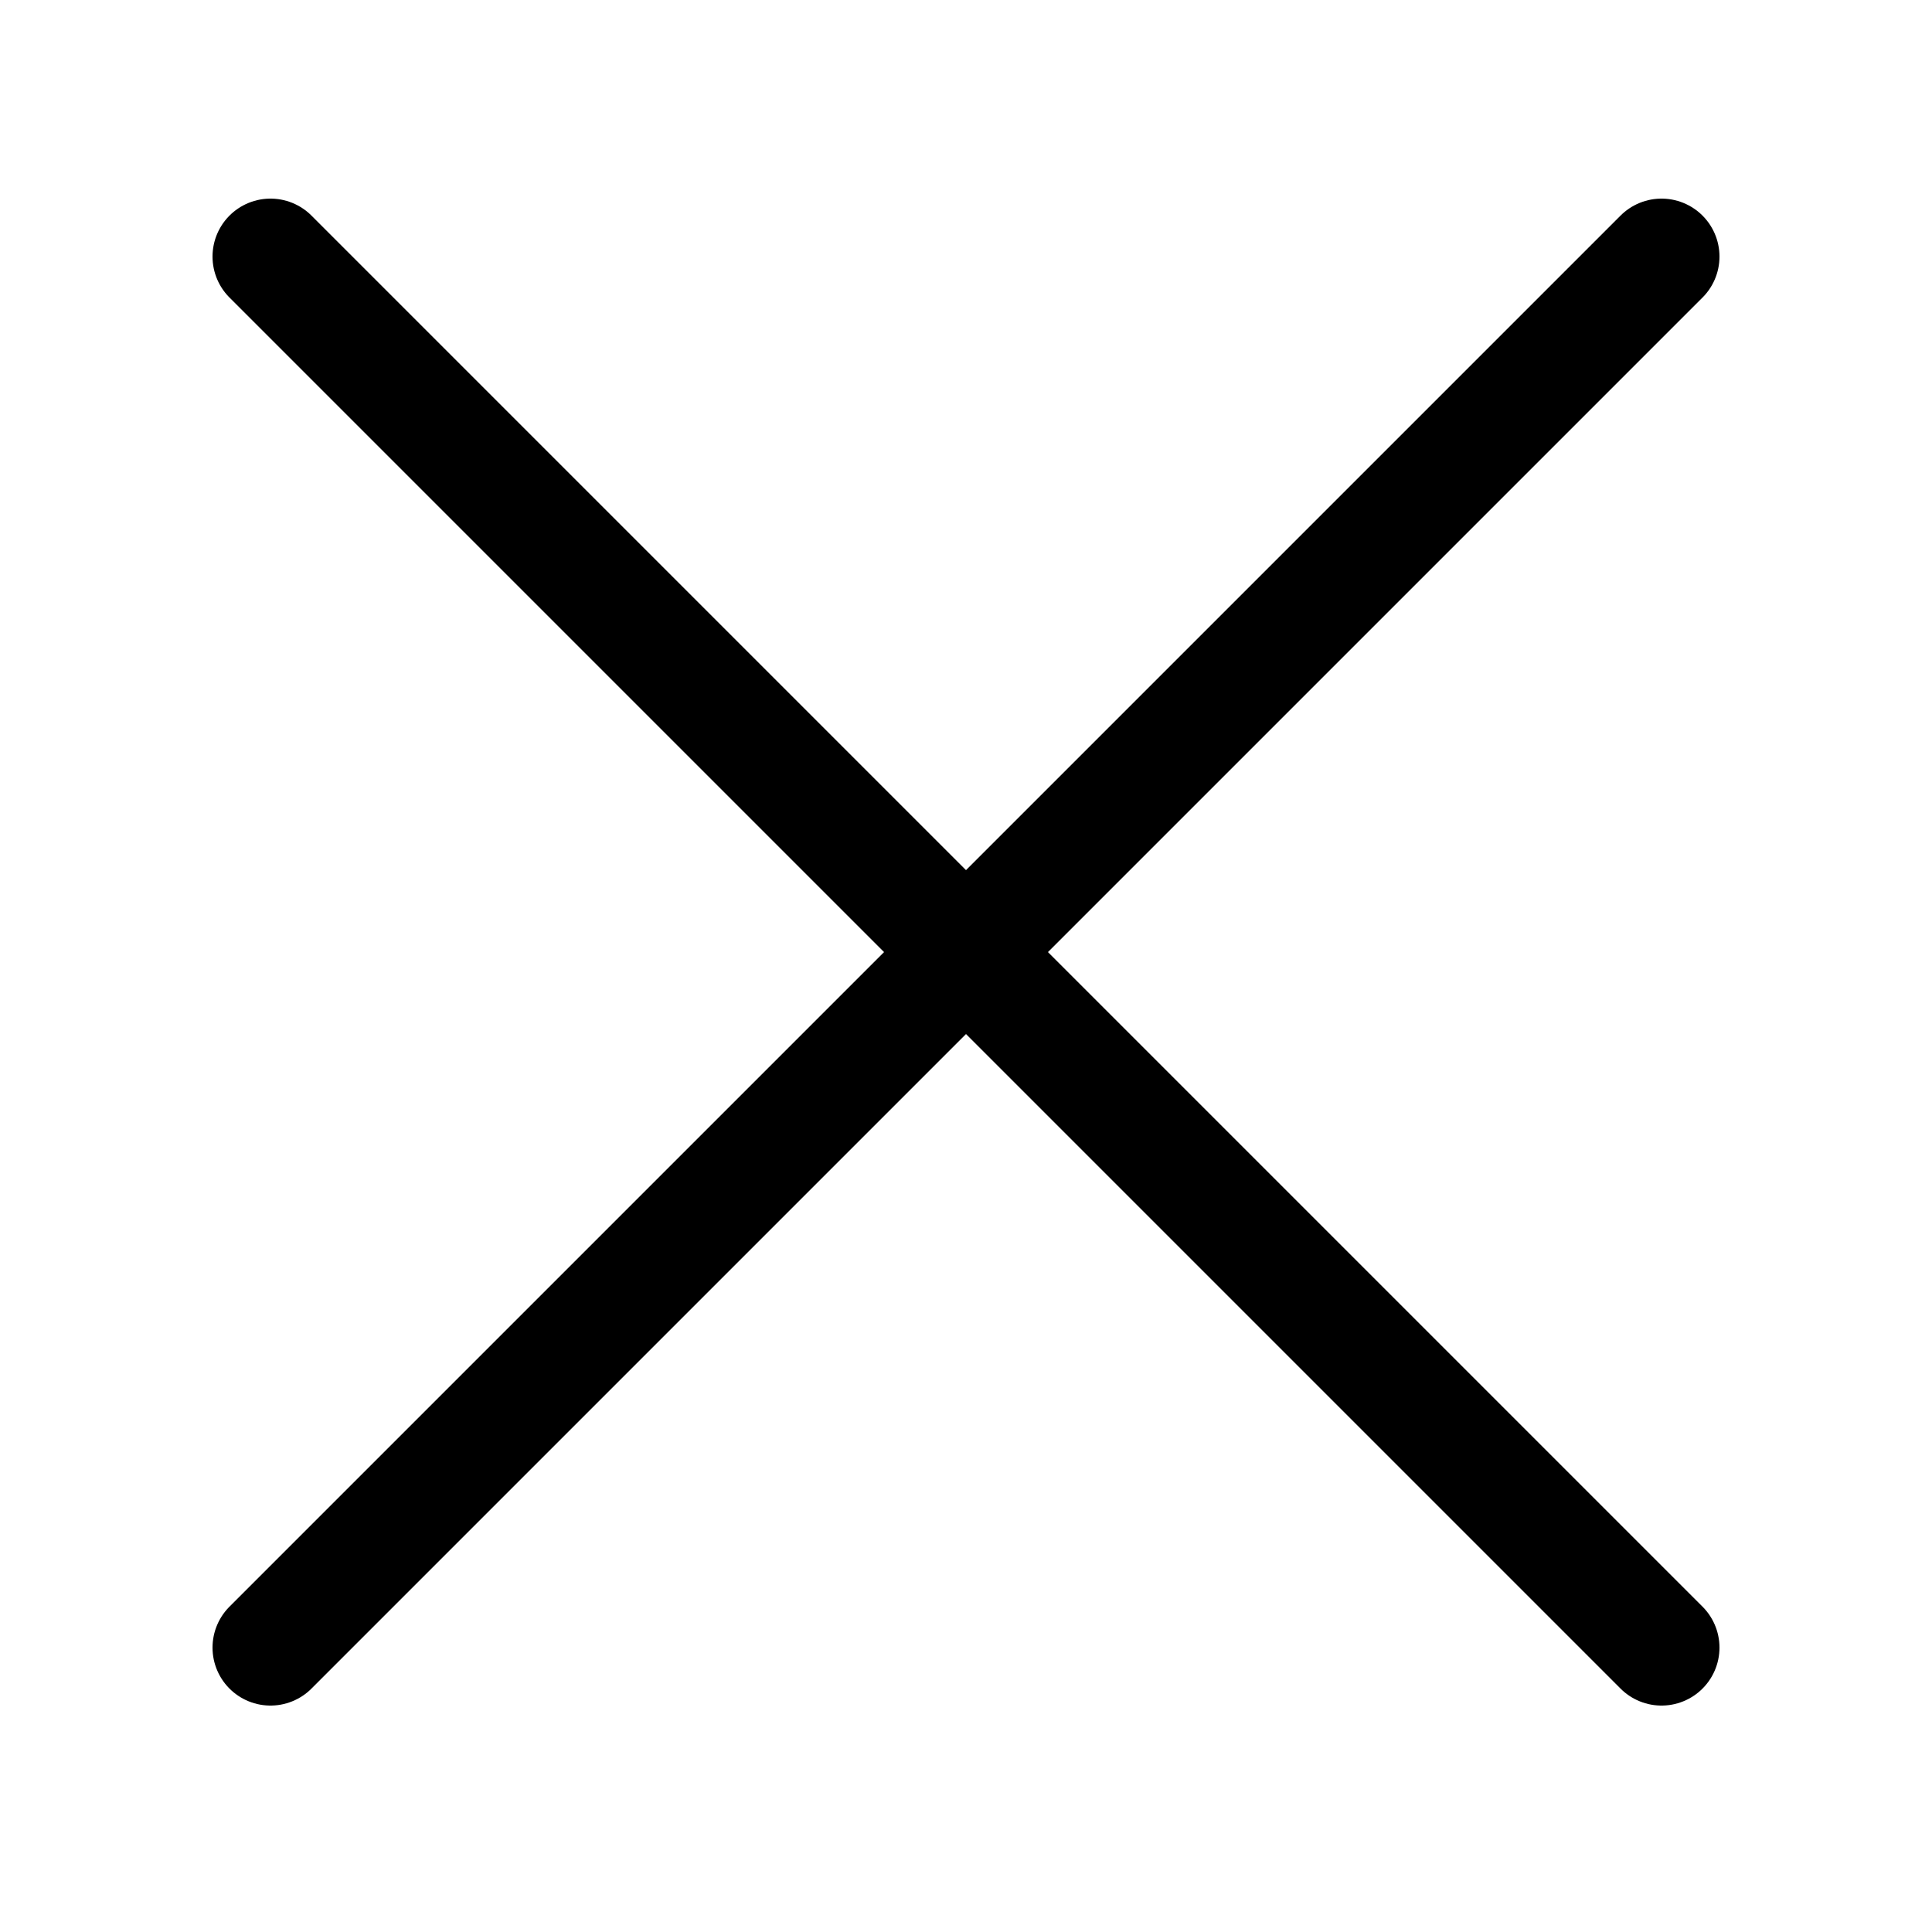
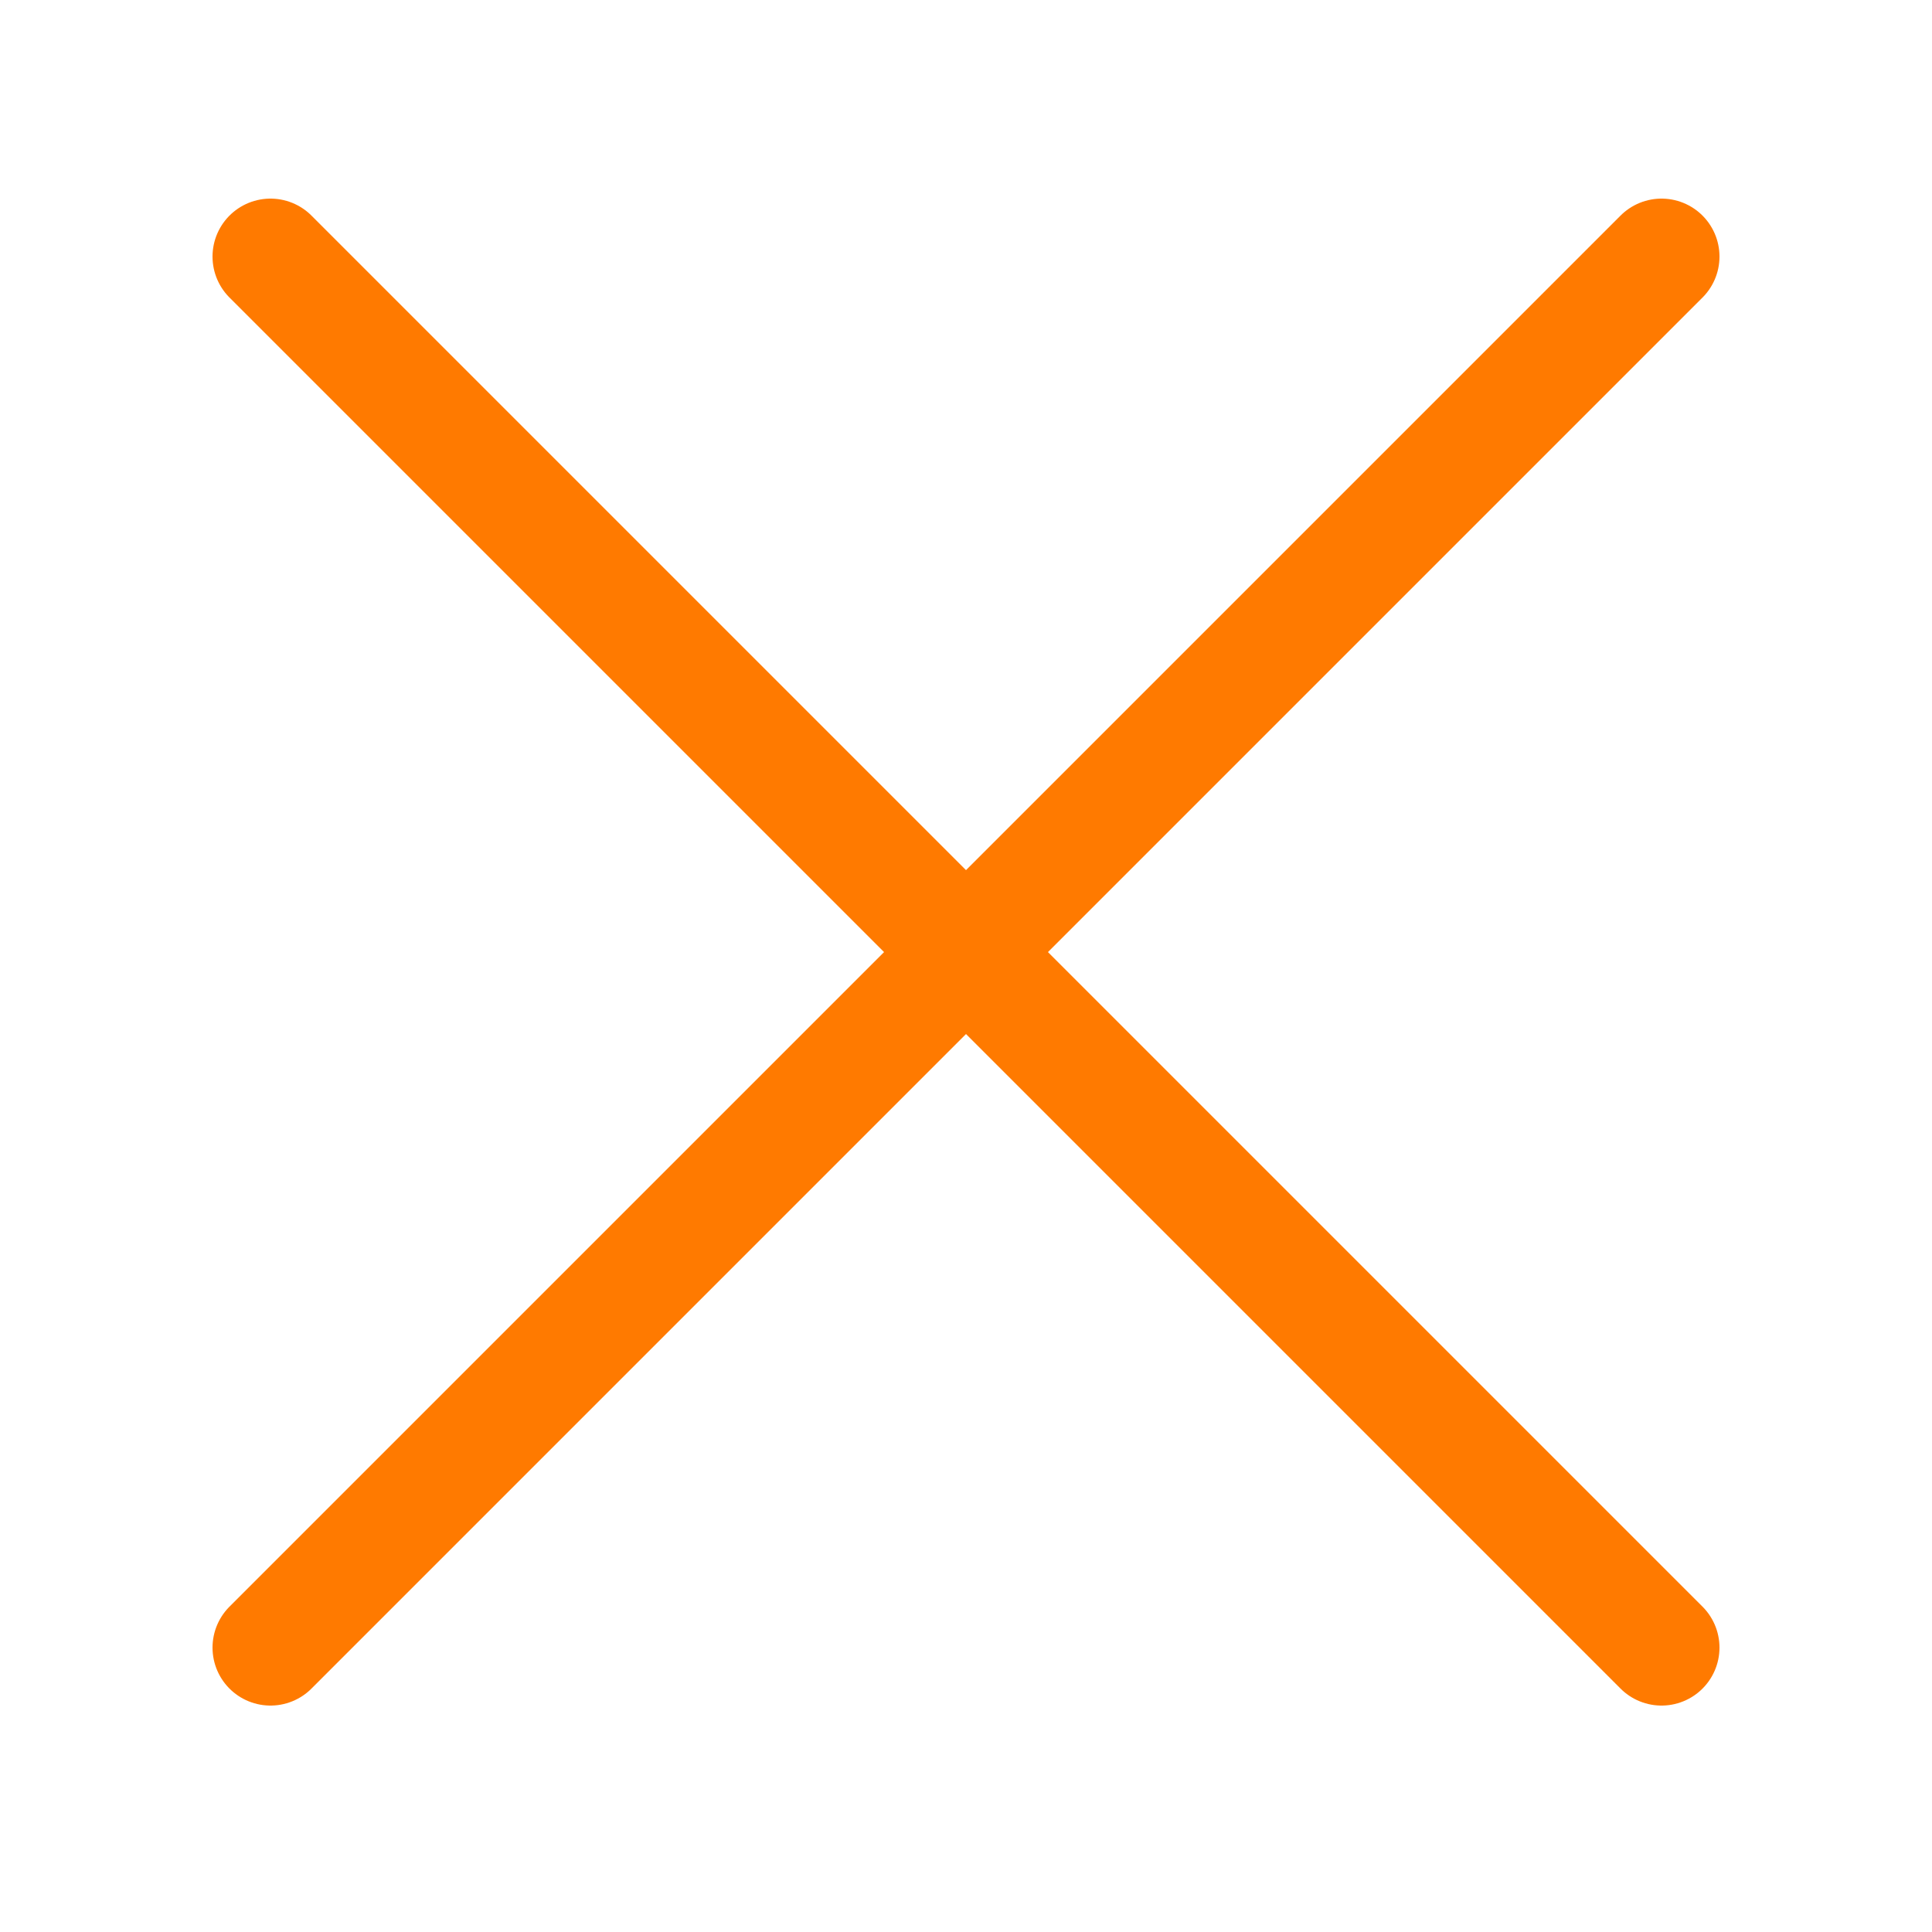
<svg xmlns="http://www.w3.org/2000/svg" width="800px" height="800px" viewBox="-0.5 0 25 25" fill="none">
-   <path d="M3 21.32L21 3.32" stroke="#000000" stroke-width="1.5" stroke-linecap="round" stroke-linejoin="round" />
-   <path d="M3 3.32L21 21.32" stroke="#000000" stroke-width="1.5" stroke-linecap="round" stroke-linejoin="round" />
+   <path d="M3 21.32L21 3.32" stroke="#FF7A00" stroke-width="1.5" stroke-linecap="round" stroke-linejoin="round" />
+   <path d="M3 3.32L21 21.32" stroke="#FF7A00" stroke-width="1.5" stroke-linecap="round" stroke-linejoin="round" />
</svg>
